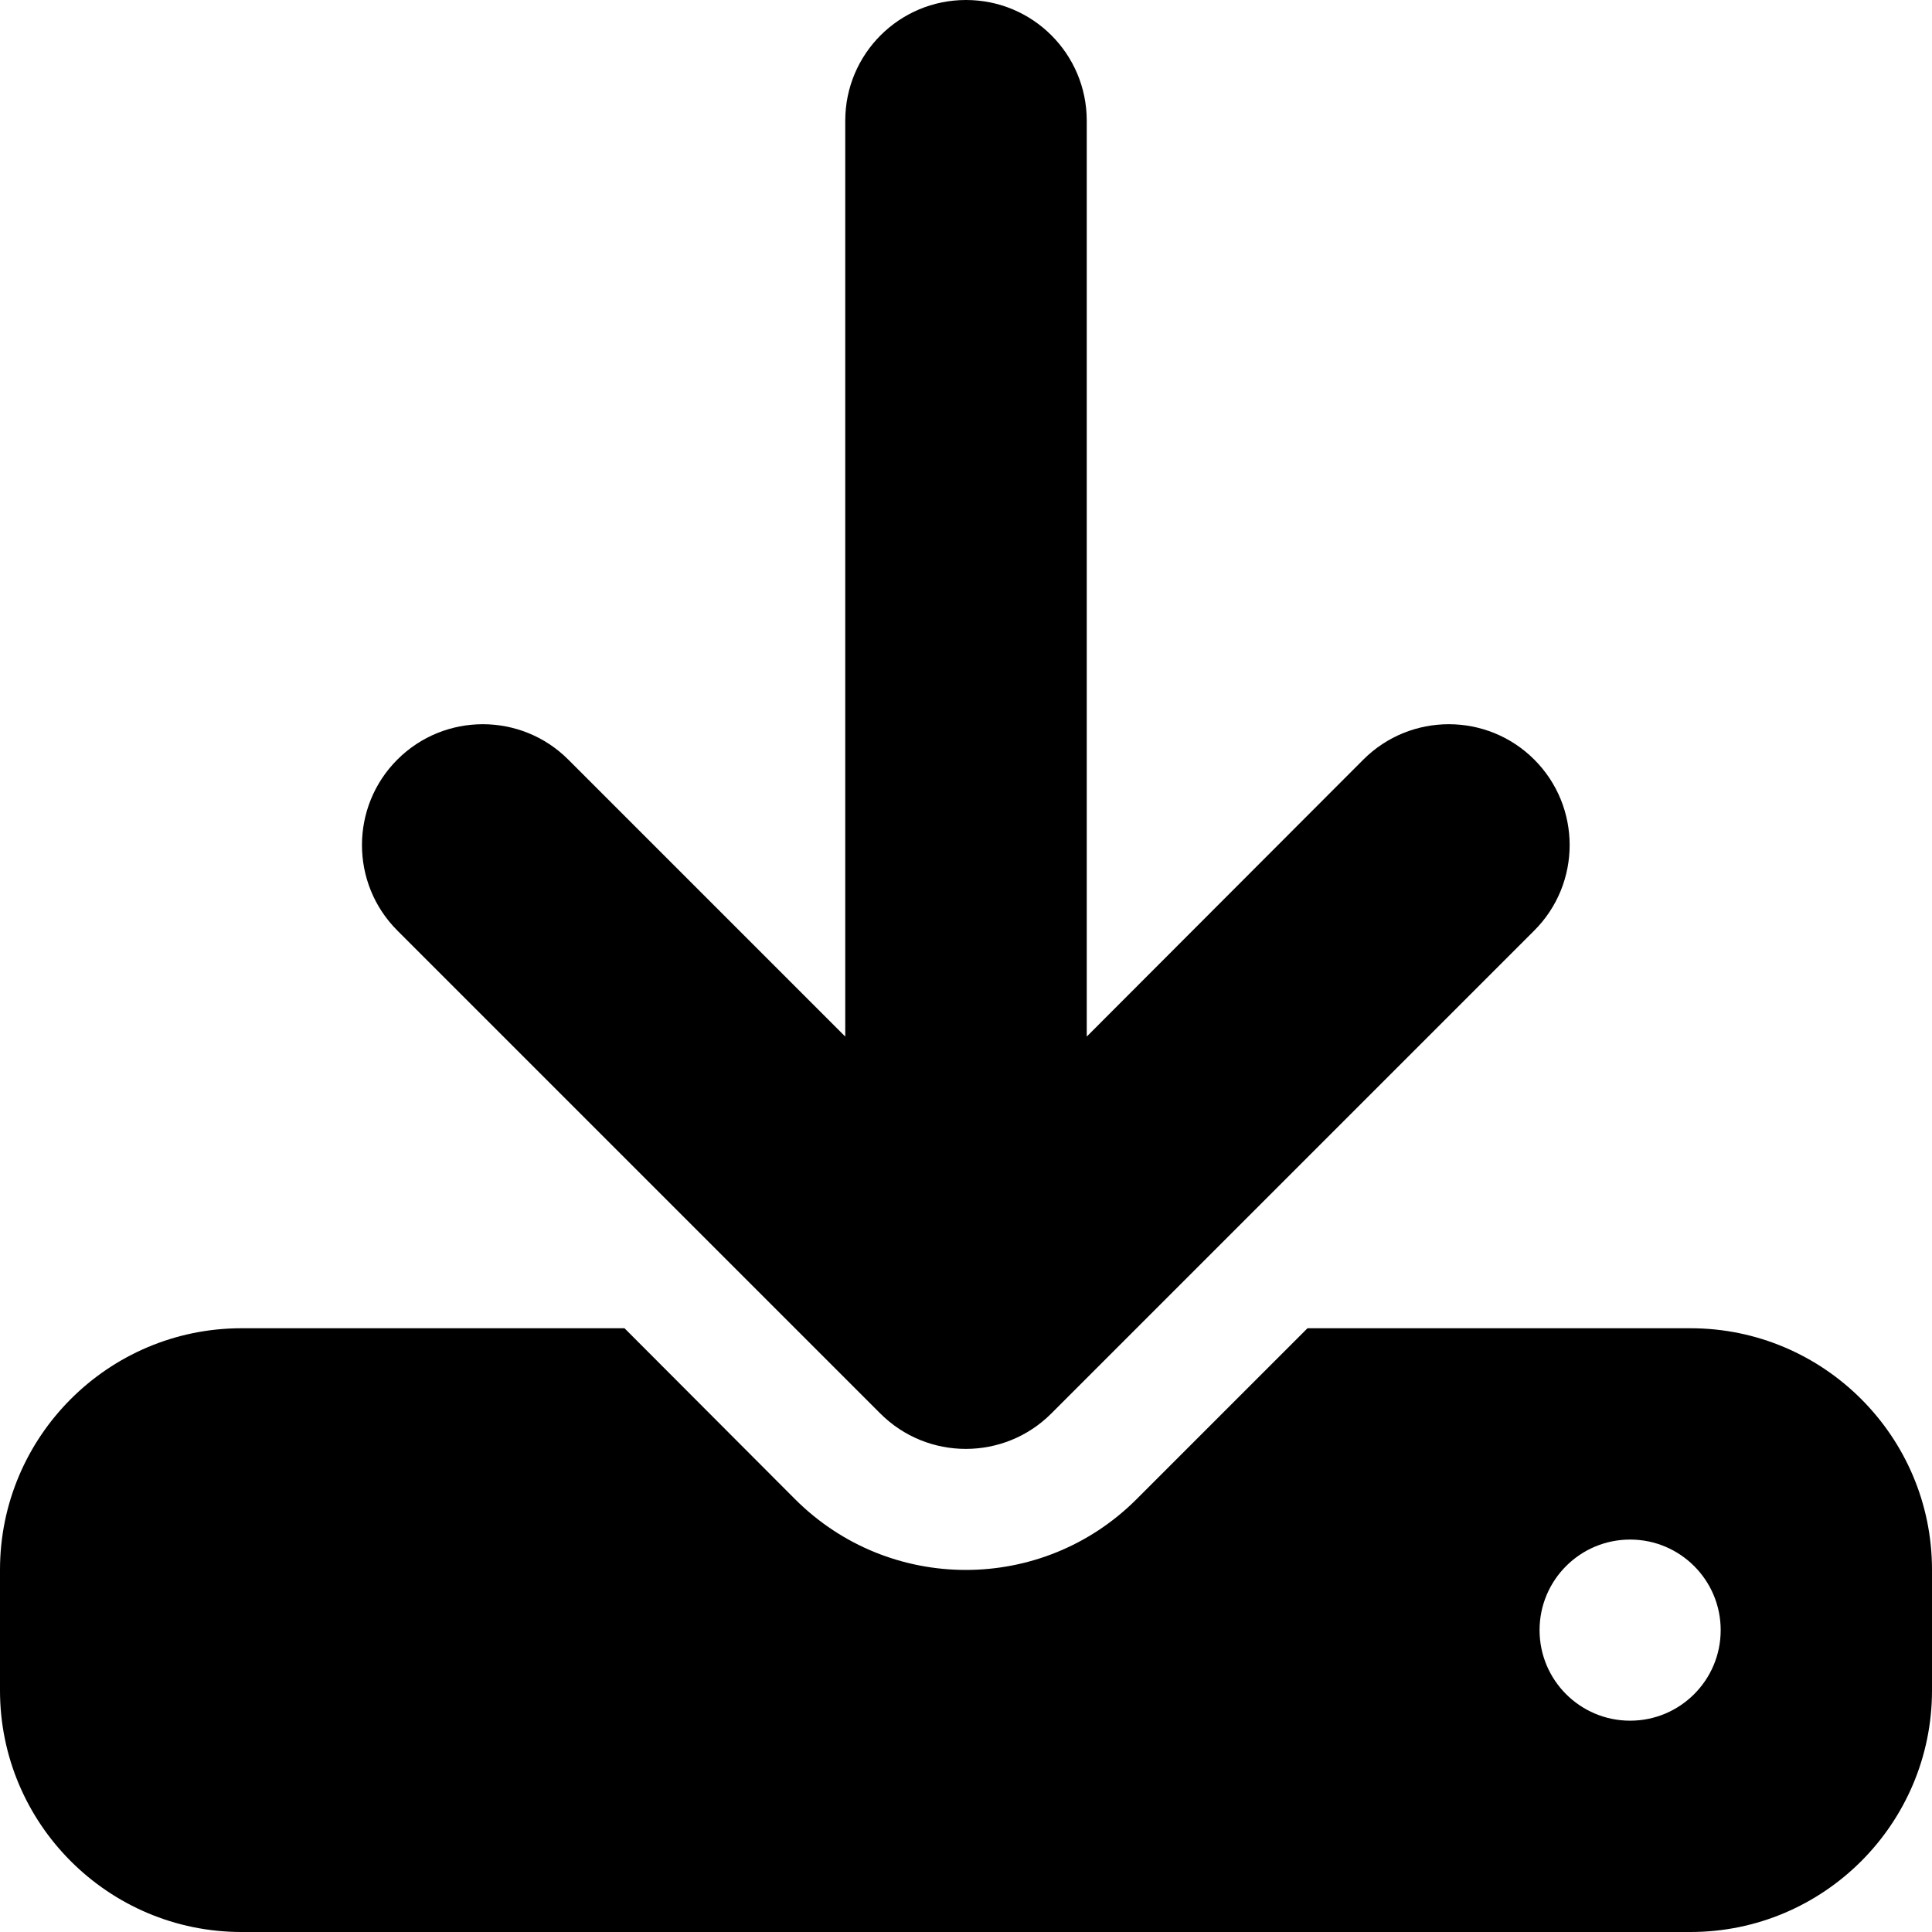
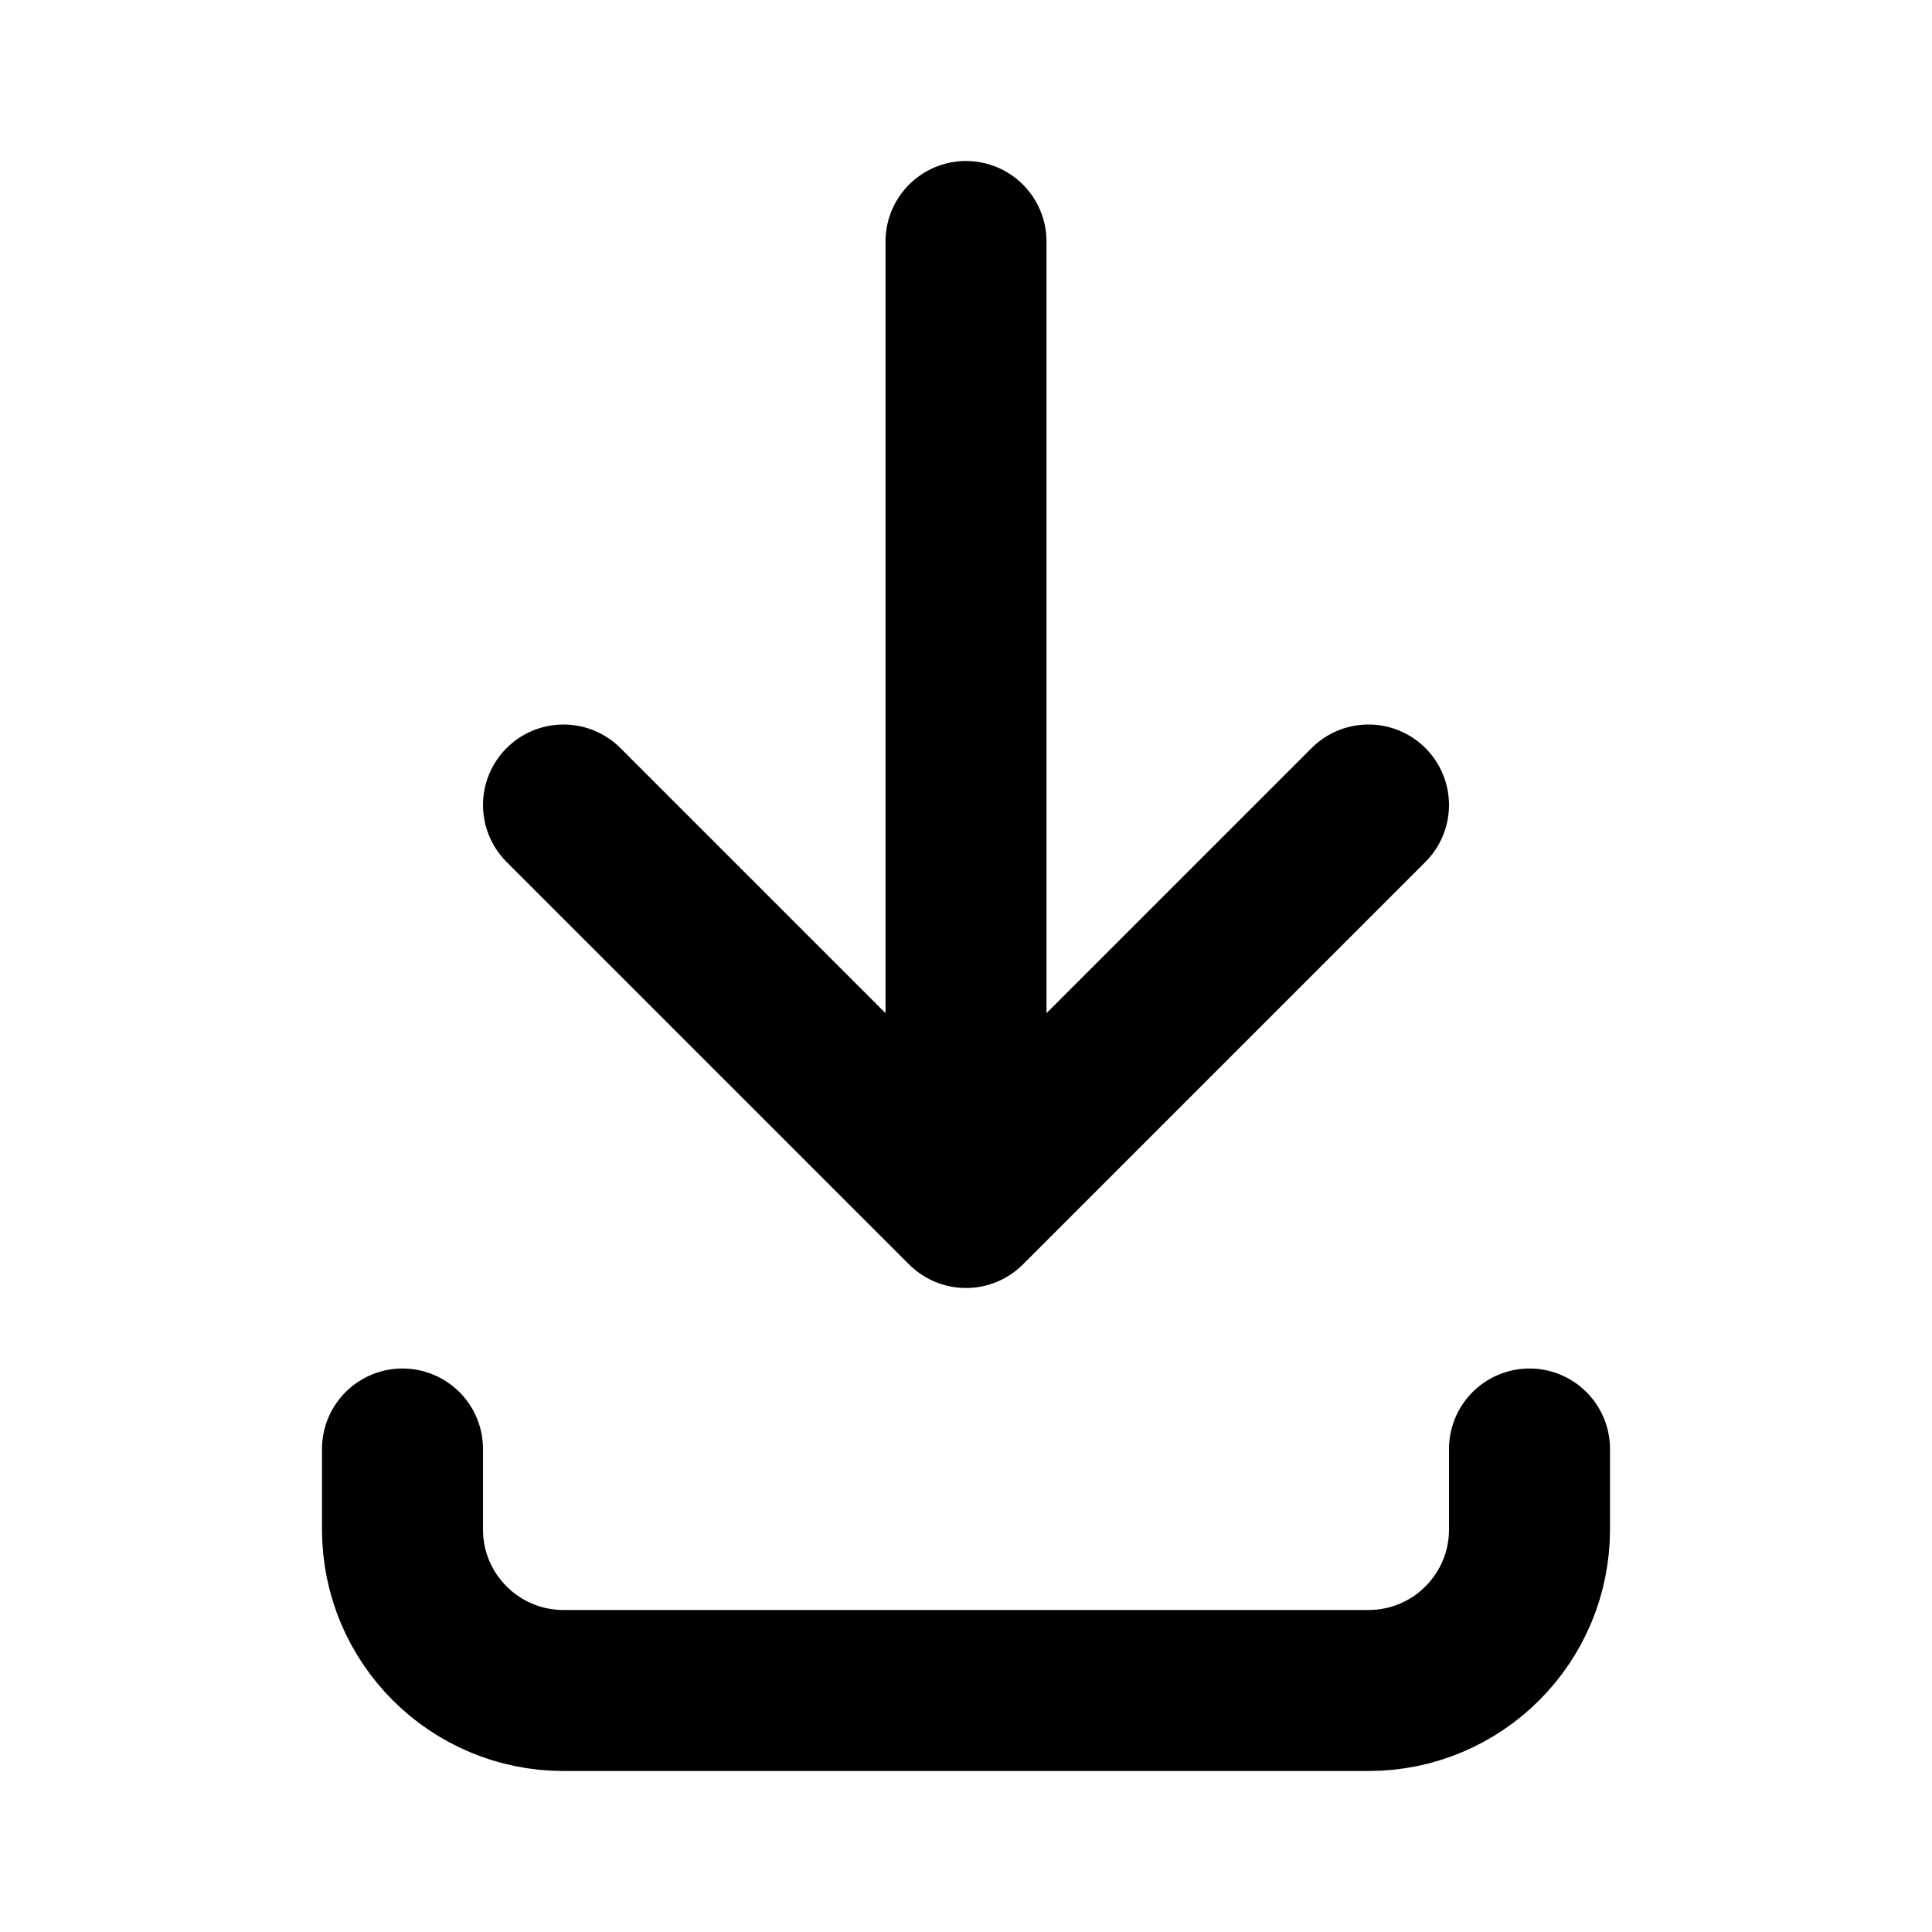
- <svg xmlns="http://www.w3.org/2000/svg" viewBox="0 0 512 512">
-   <path d="M288 32c0-17.7-14.3-32-32-32s-32 14.3-32 32V274.7l-73.4-73.4c-12.5-12.5-32.8-12.5-45.3 0s-12.5 32.8 0 45.3l128 128c12.5 12.5 32.8 12.5 45.3 0l128-128c12.5-12.5 12.5-32.8 0-45.3s-32.8-12.5-45.3 0L288 274.7V32zM64 352c-35.3 0-64 28.7-64 64v32c0 35.3 28.7 64 64 64H448c35.3 0 64-28.7 64-64V416c0-35.3-28.7-64-64-64H346.5l-45.3 45.3c-25 25-65.5 25-90.5 0L165.5 352H64zm368 56a24 24 0 1 1 0 48 24 24 0 1 1 0-48z" />
+ <svg xmlns="http://www.w3.org/2000/svg" viewBox="0 0 24 24" fill="none" stroke="currentColor" stroke-width="2" stroke-linecap="round" stroke-linejoin="round">
+   <path d="M12 3v11" />
+   <path d="m7 10 5 5 5-5" />
+   <path d="M5 18v1a2 2 0 0 0 2 2h10a2 2 0 0 0 2-2v-1" />
</svg>
